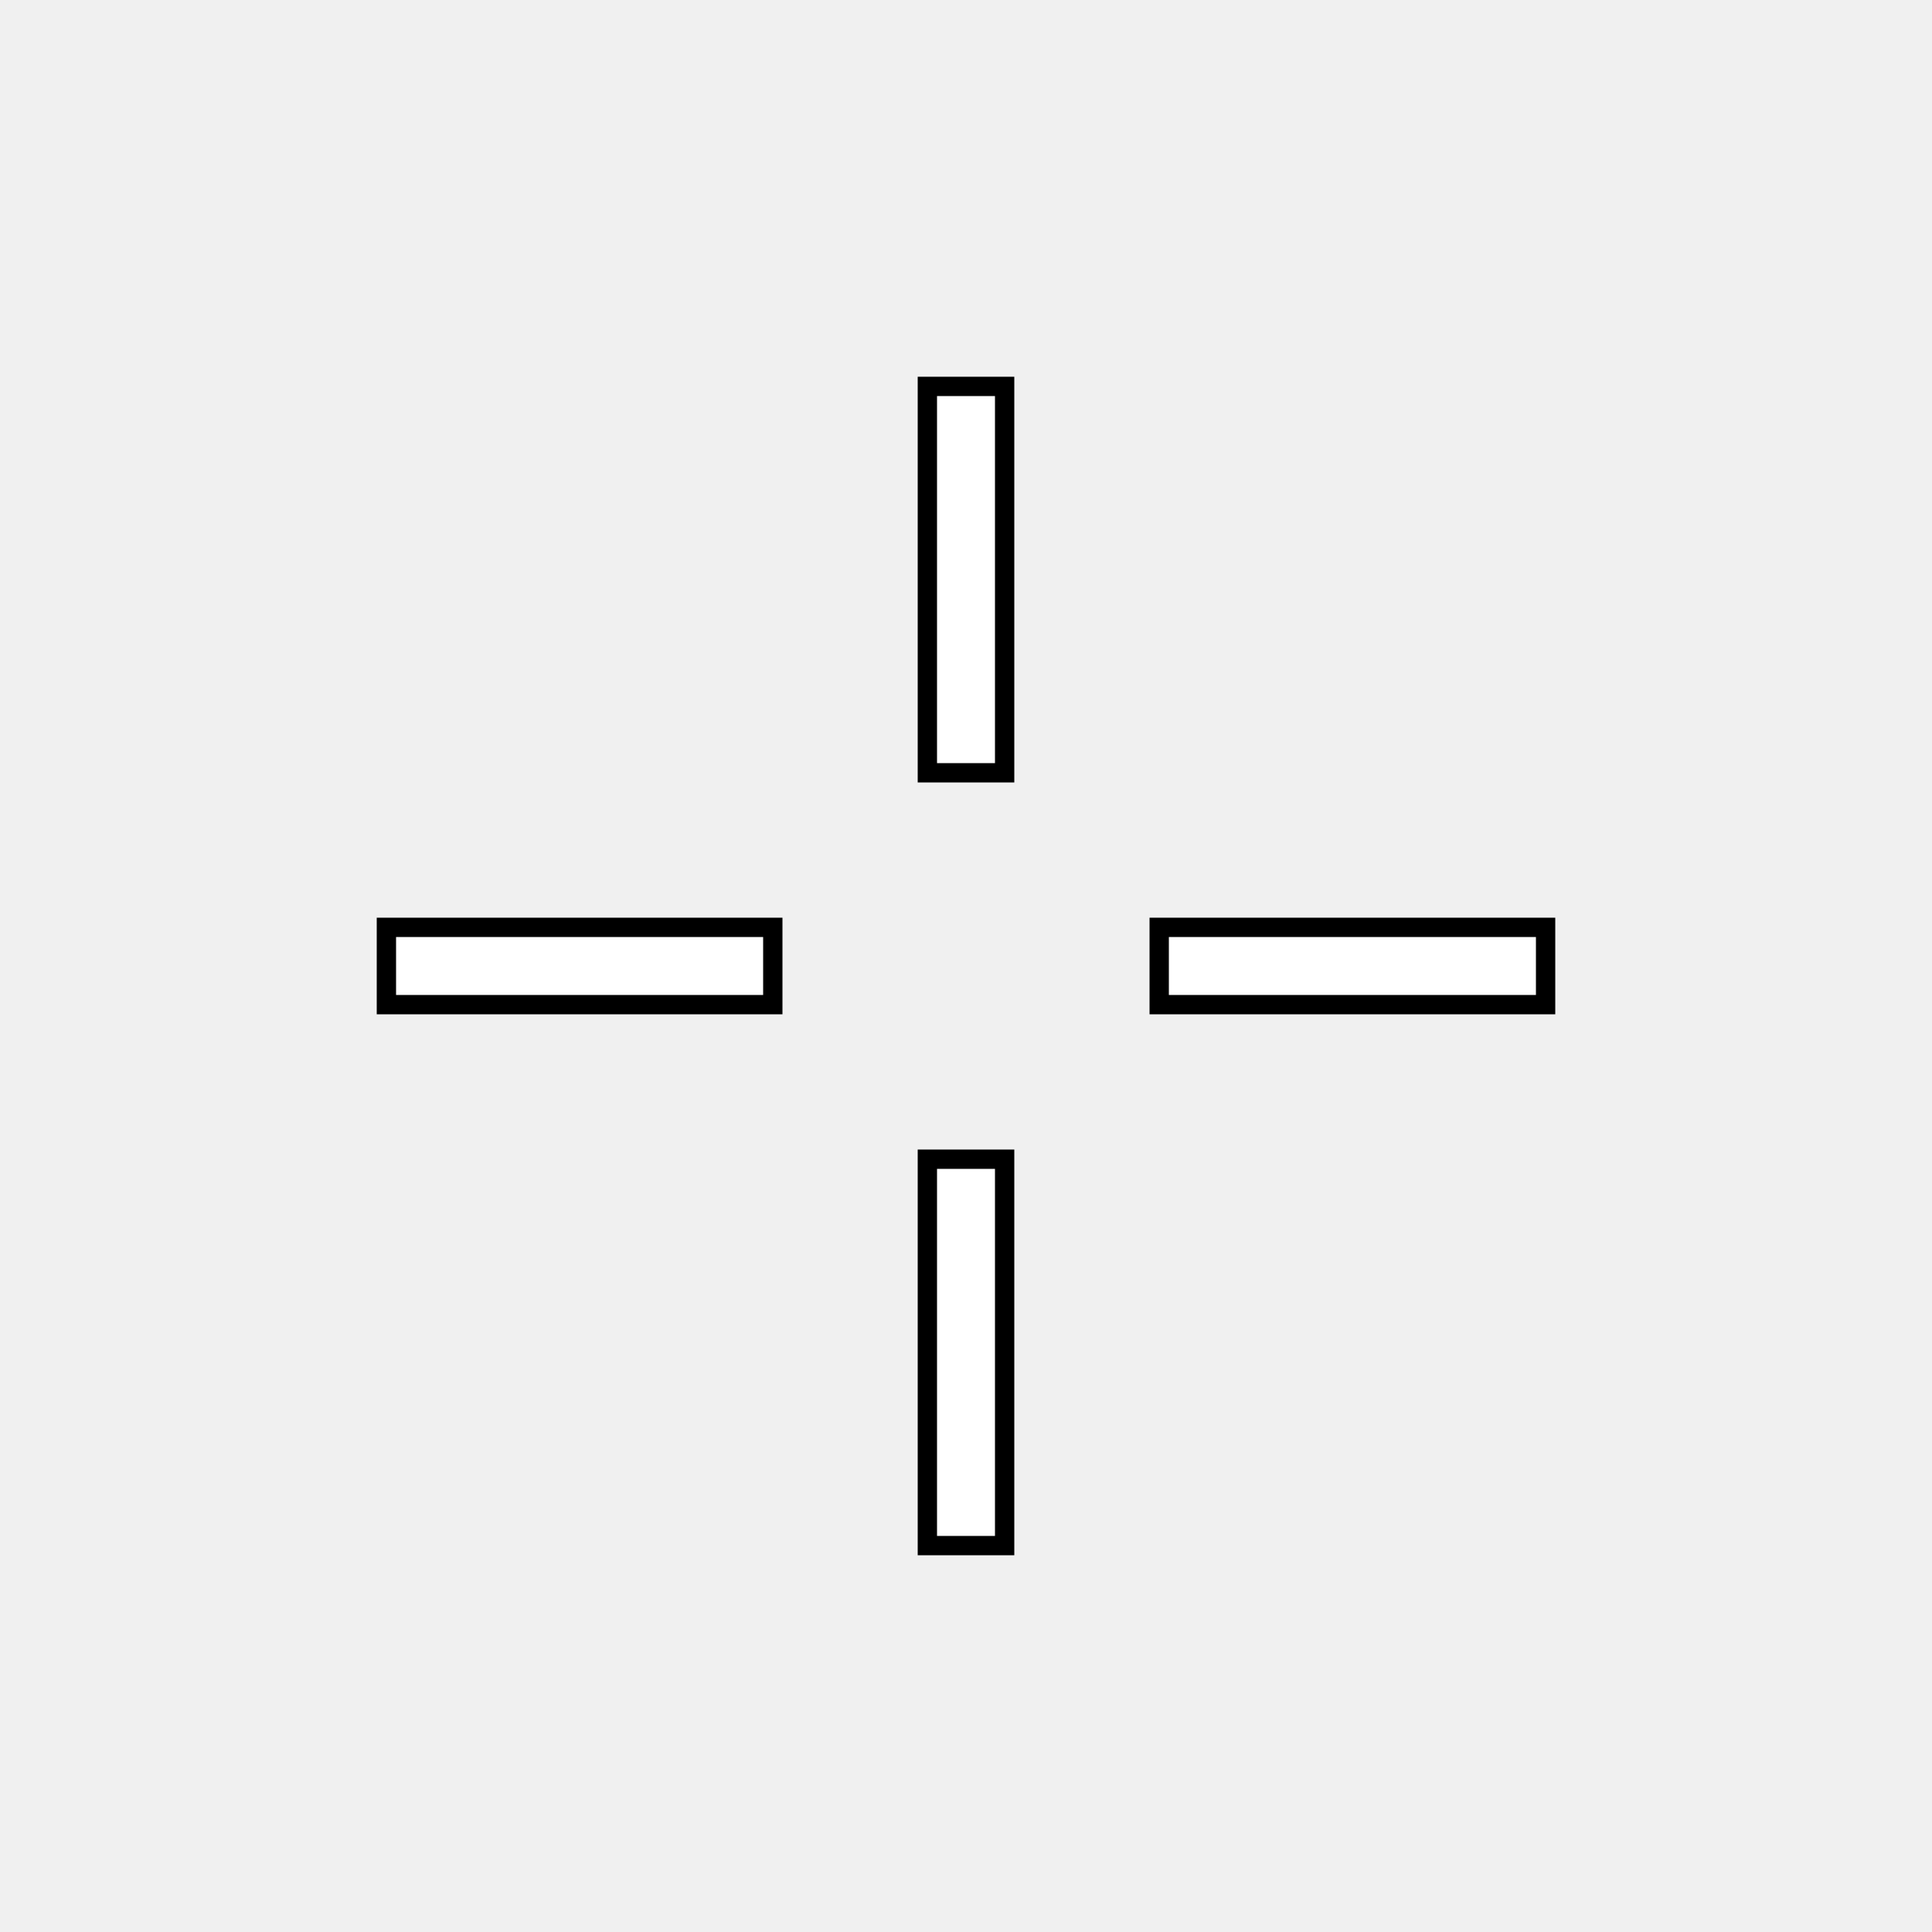
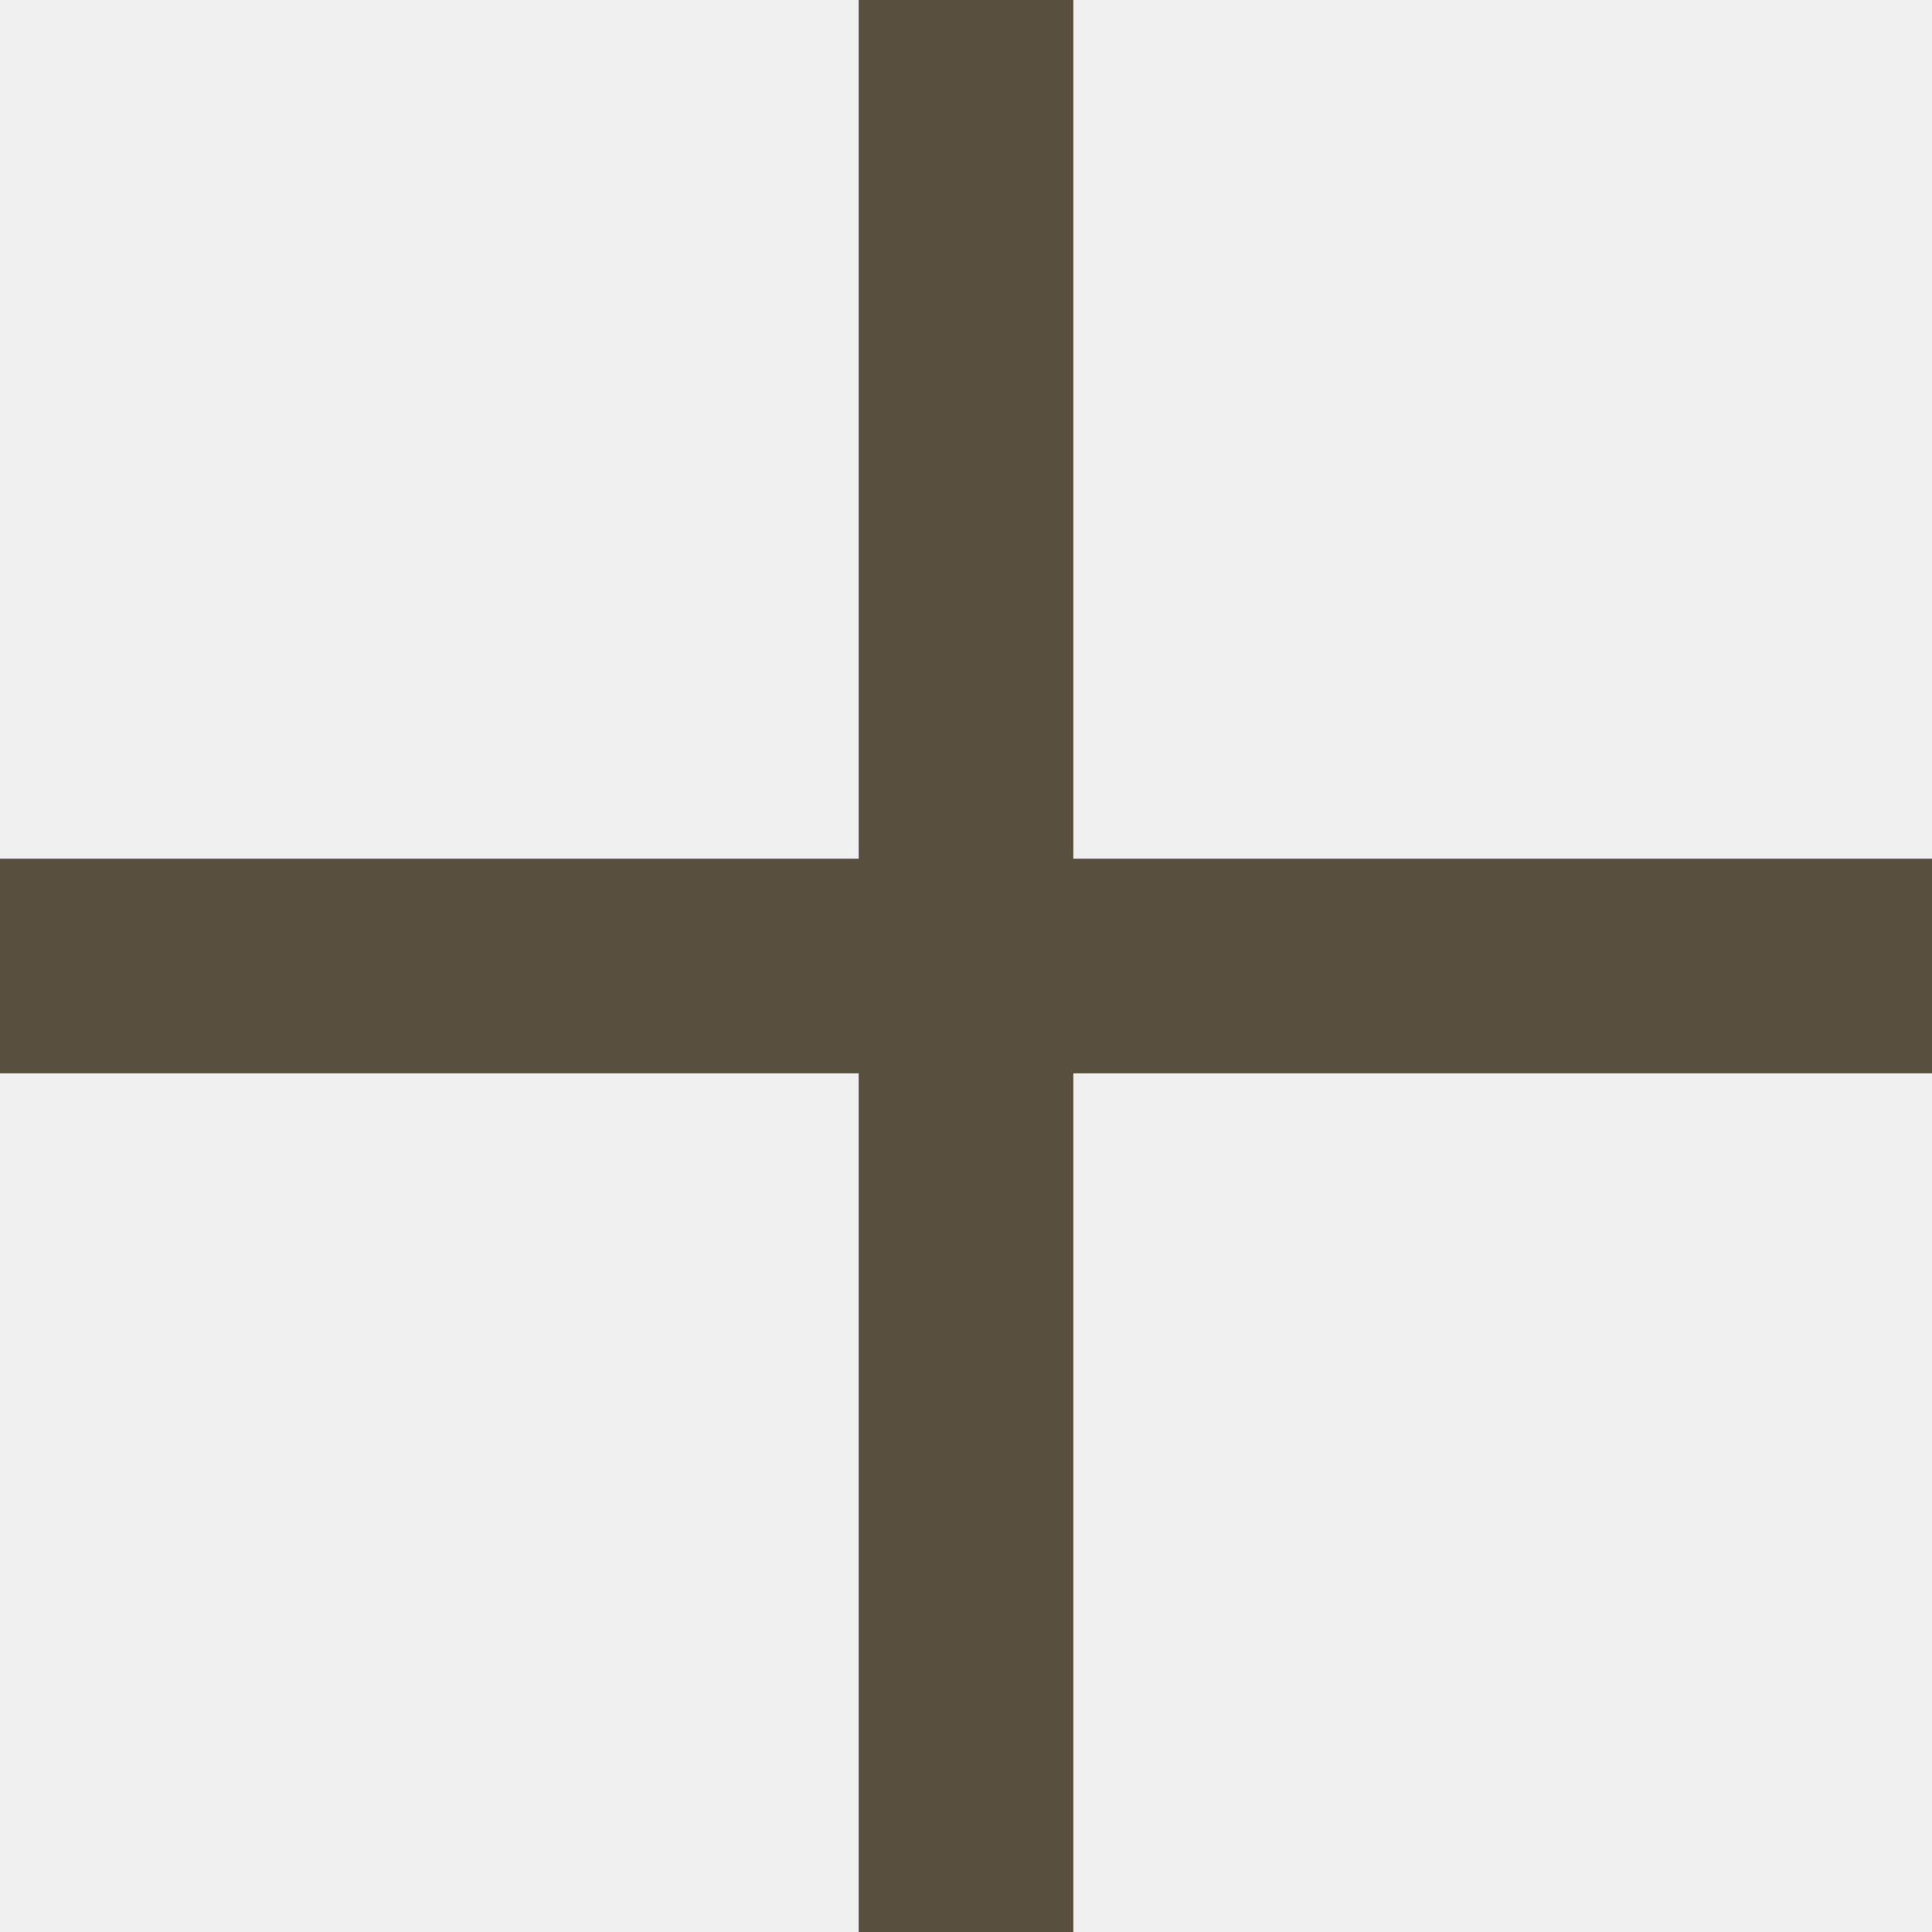
- <svg xmlns="http://www.w3.org/2000/svg" width="100" height="100" viewBox="0 0 100 100">
-   <rect x="48" y="20" width="4" height="20" fill="white" stroke="black" stroke-width="1" />
-   <rect x="48" y="60" width="4" height="20" fill="white" stroke="black" stroke-width="1" />
-   <rect x="20" y="48" width="20" height="4" fill="white" stroke="black" stroke-width="1" />
-   <rect x="60" y="48" width="20" height="4" fill="white" stroke="black" stroke-width="1" />
+ <svg xmlns="http://www.w3.org/2000/svg" width="36" height="36" viewBox="0 0 36 36">
+   <rect x="0" y="16" width="36" height="4" fill="#584f3e" />
+   <rect x="16" y="0" width="4" height="36" fill="#584f3e" />
</svg>
